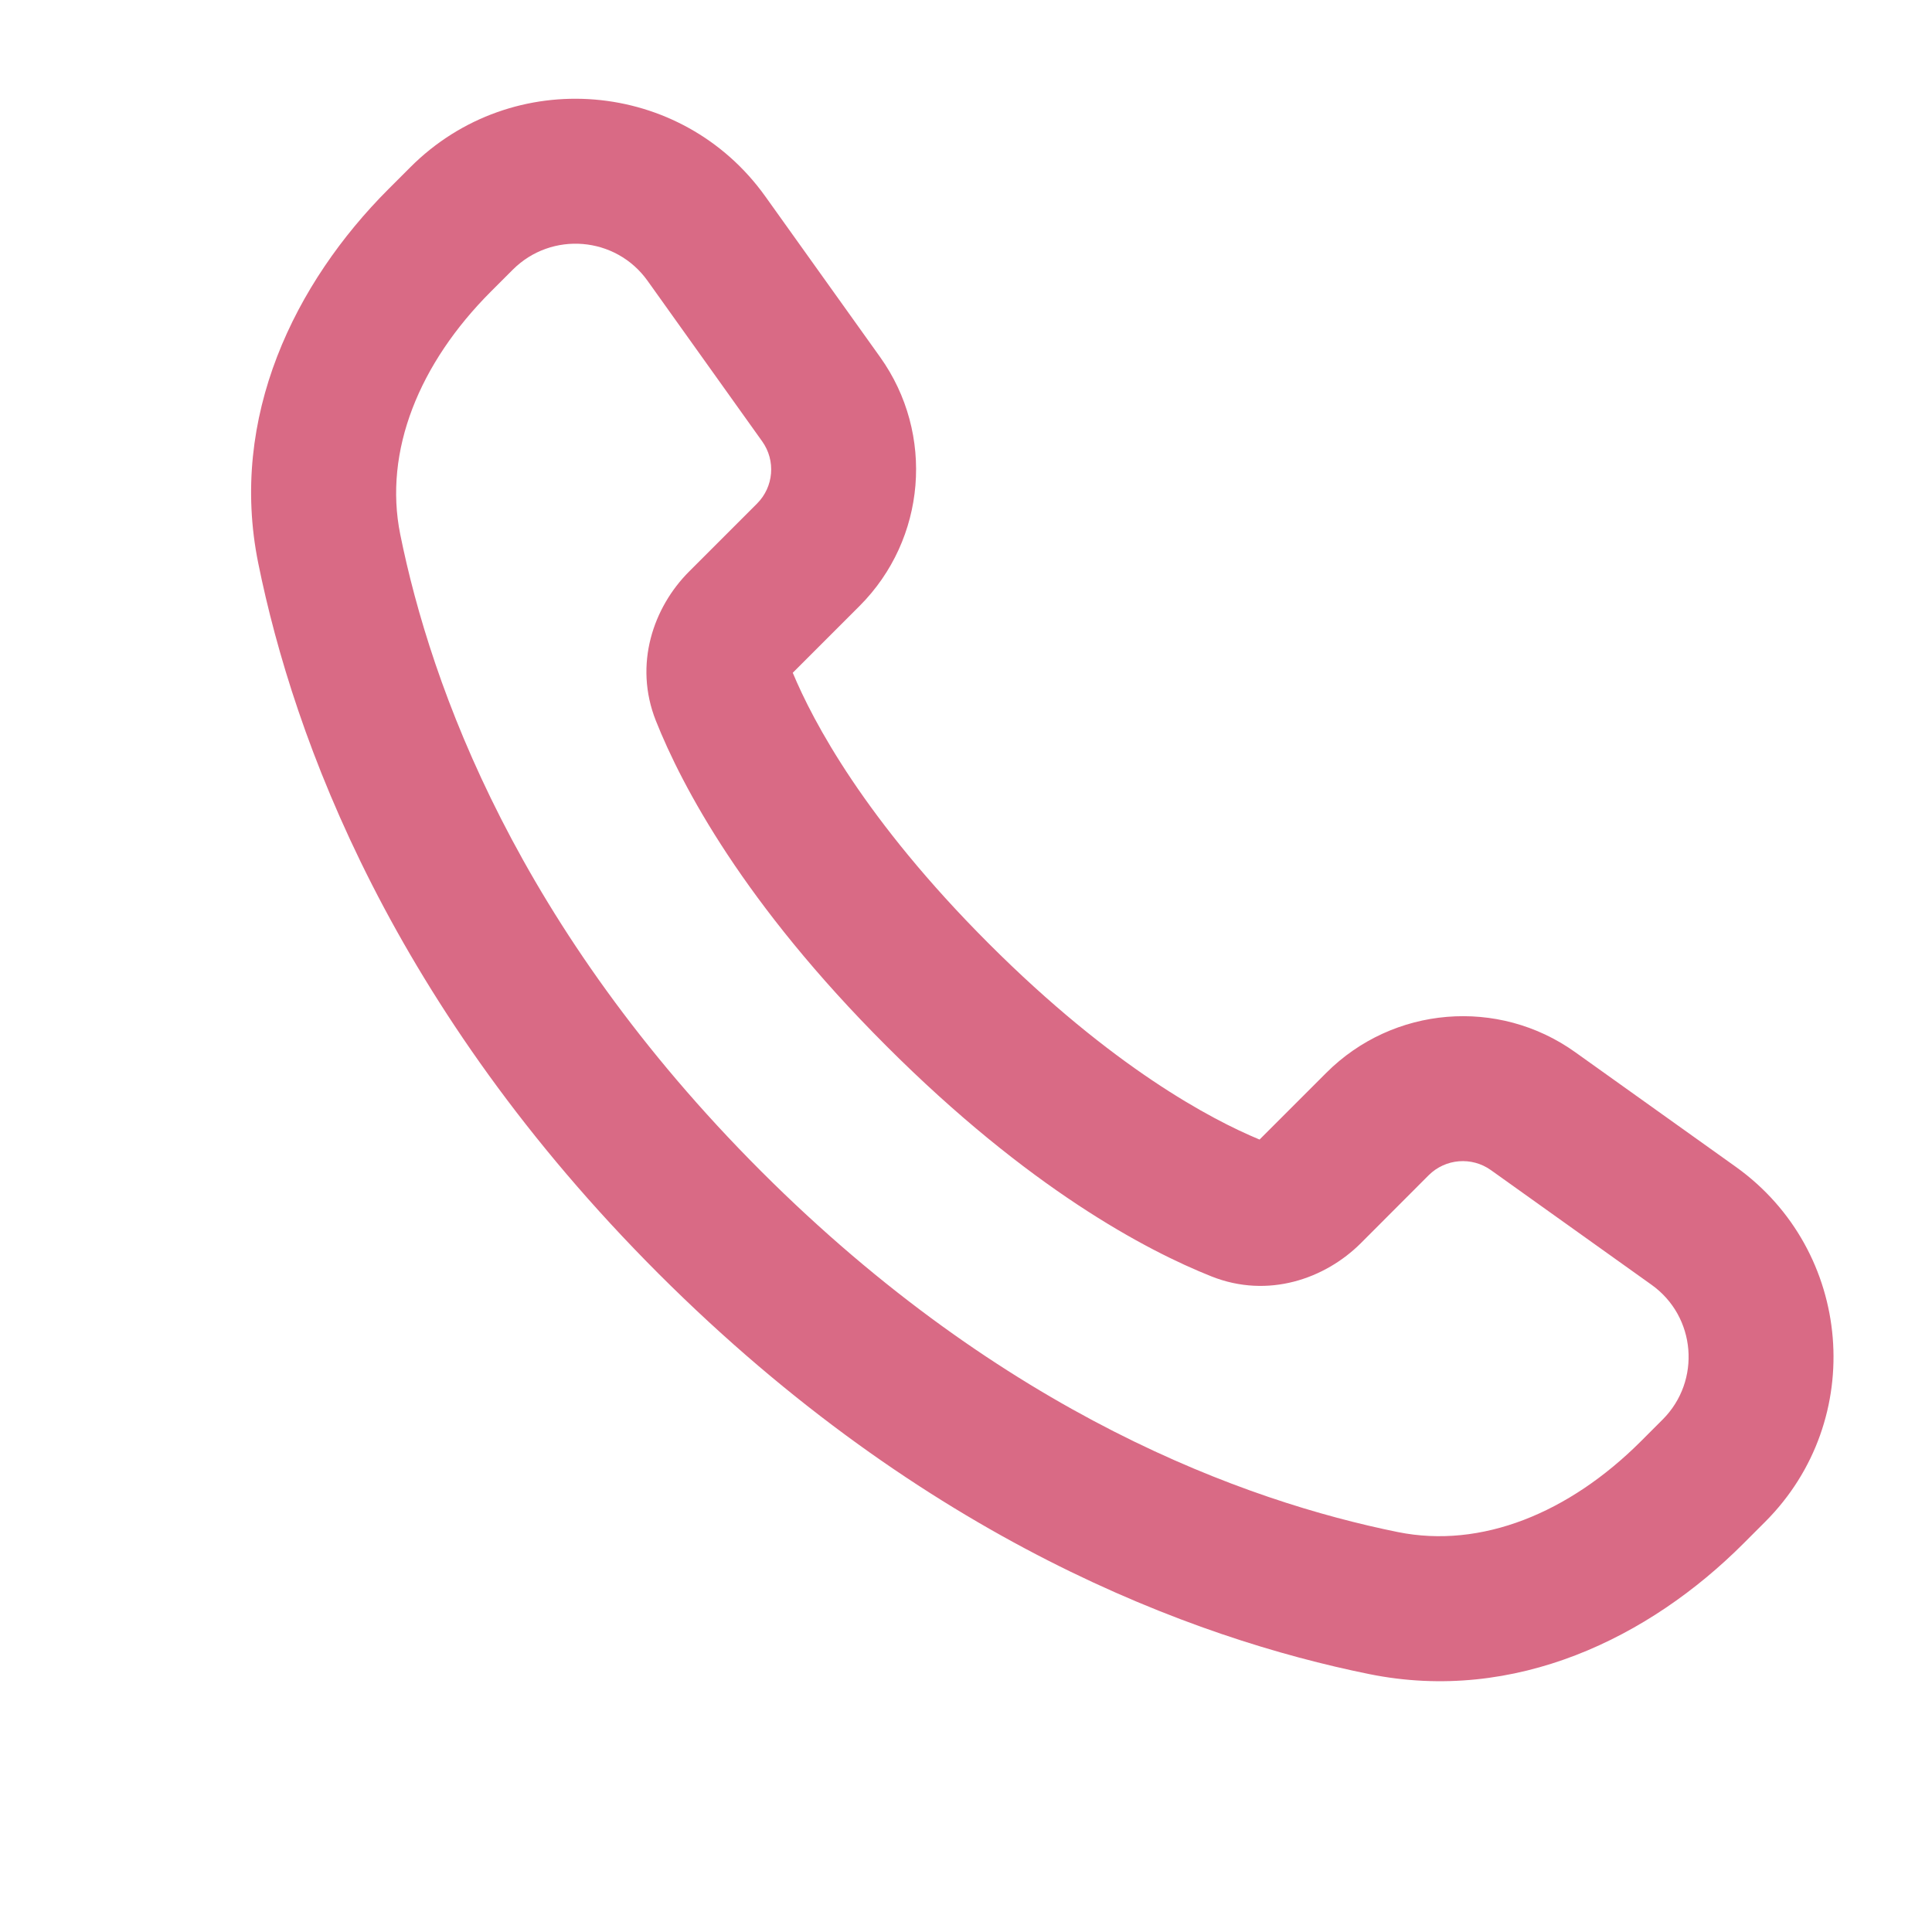
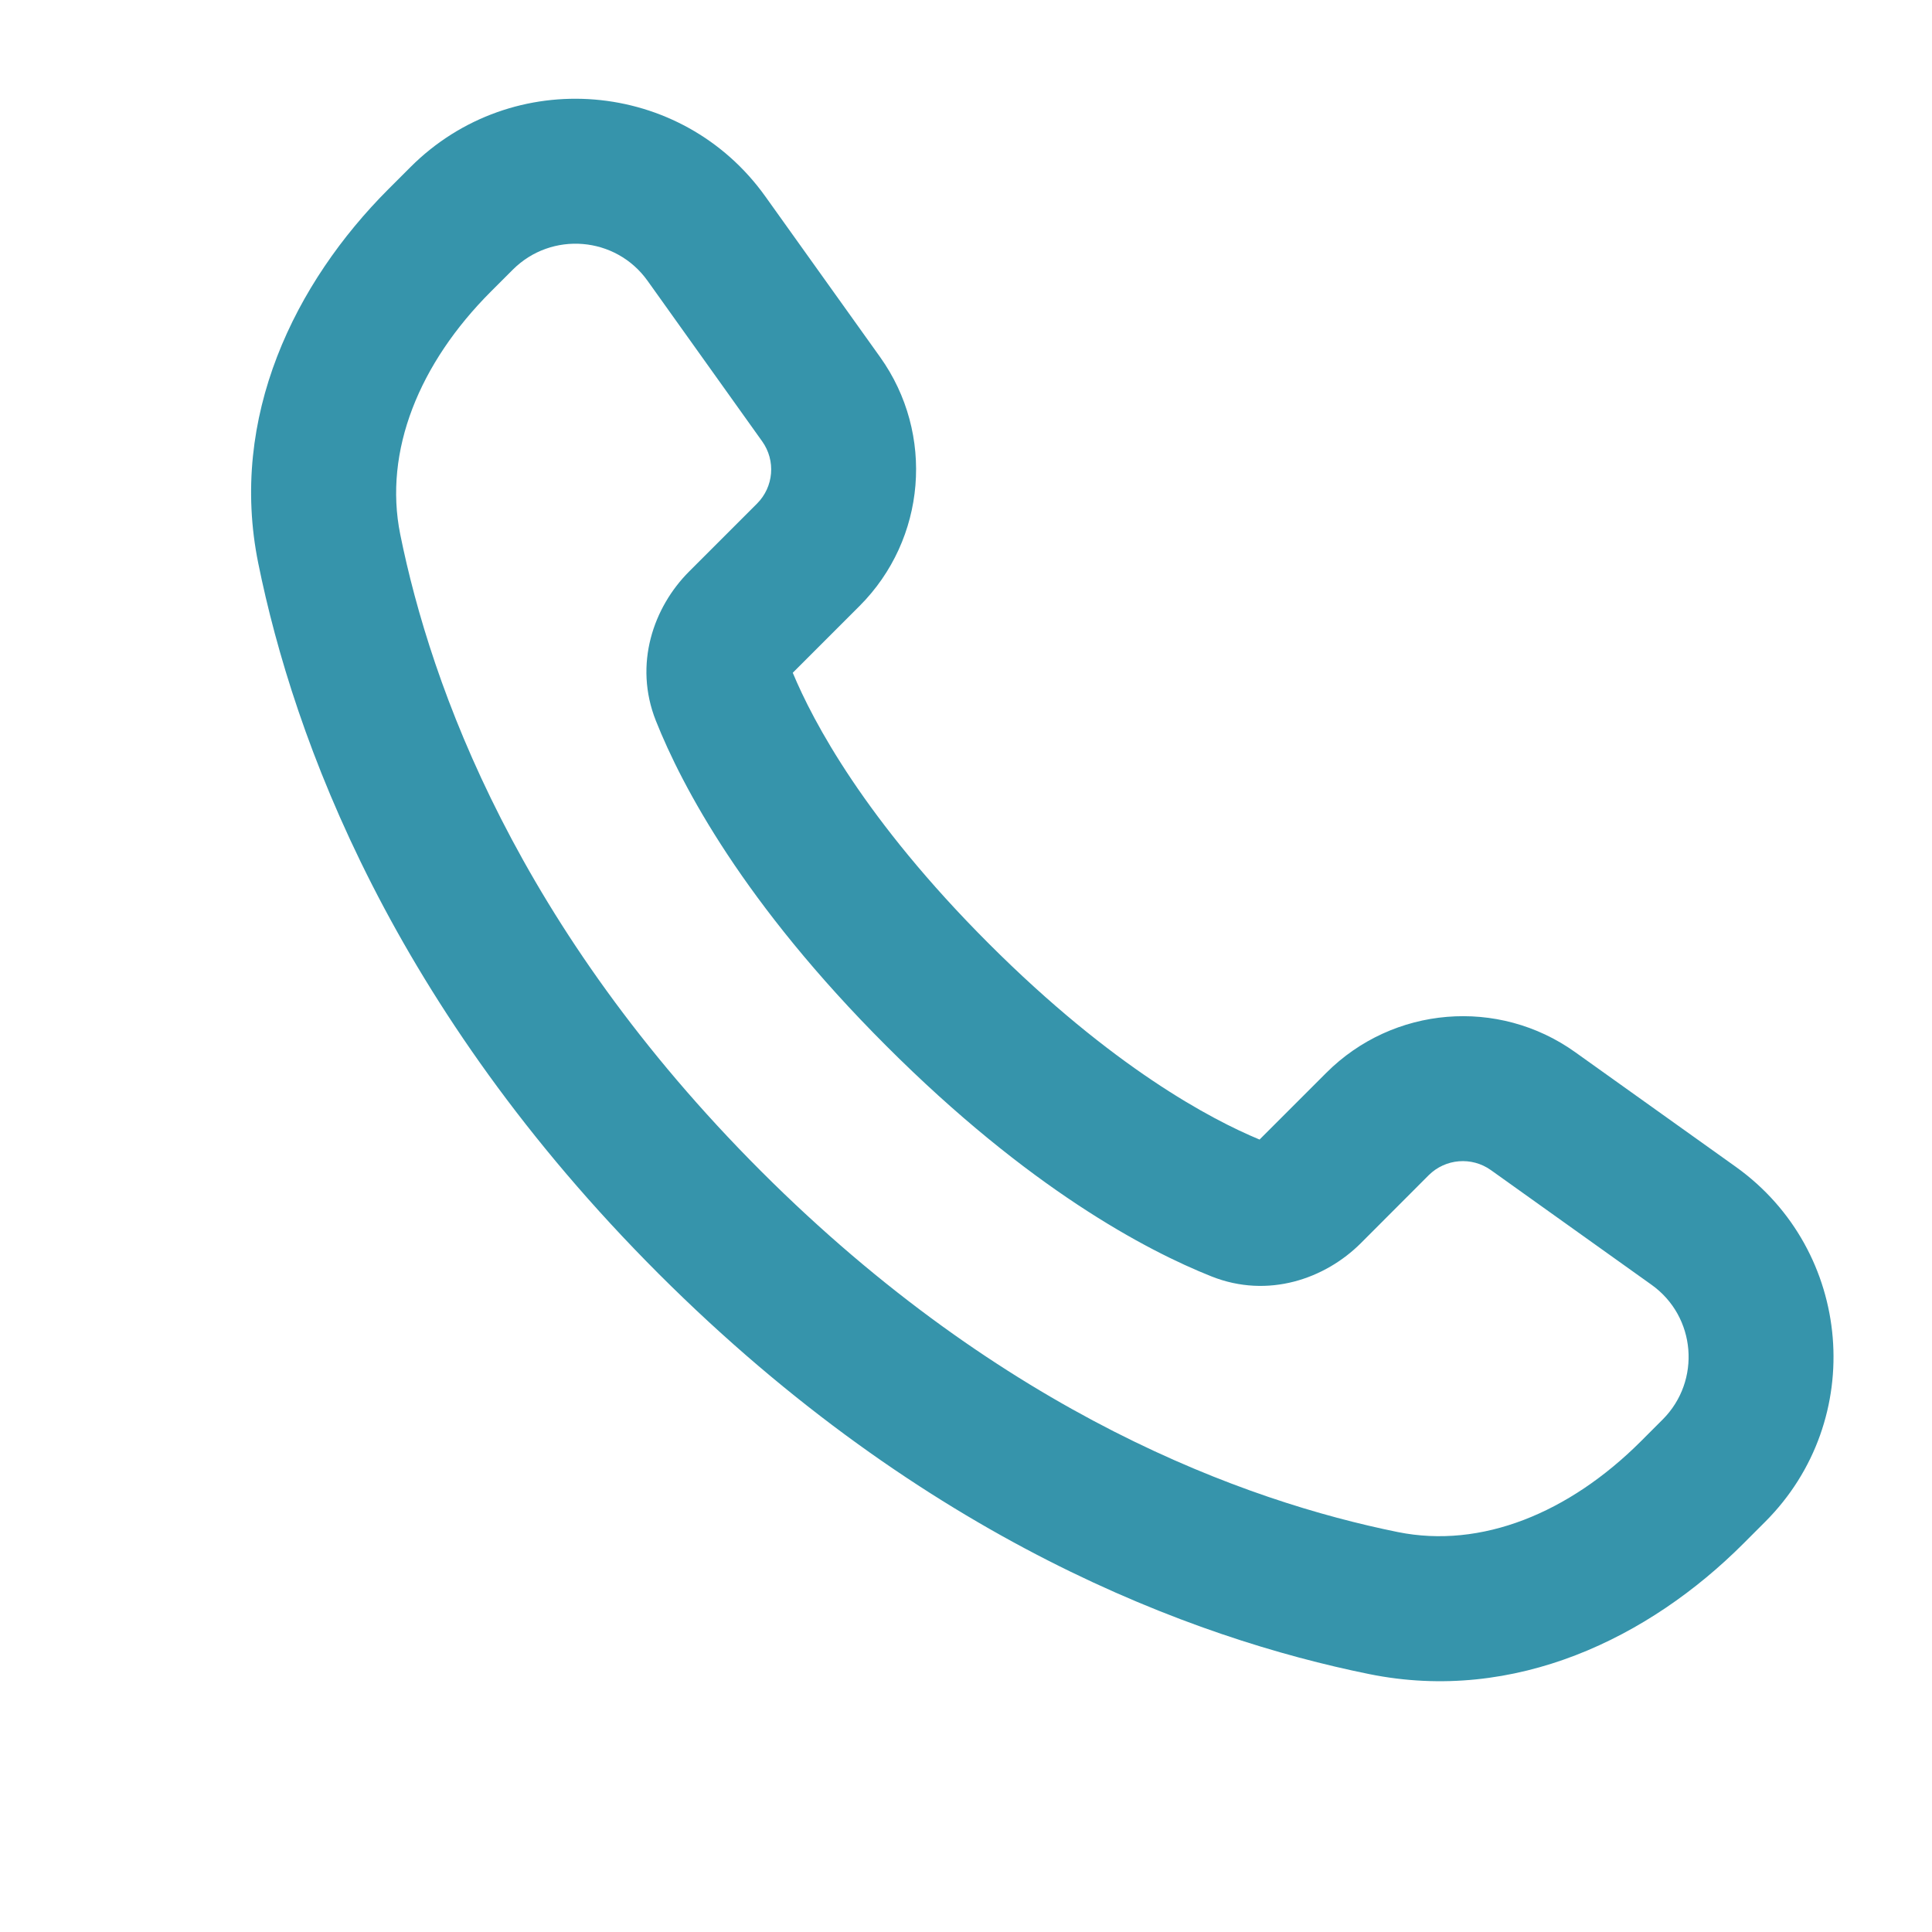
<svg xmlns="http://www.w3.org/2000/svg" preserveAspectRatio="none" overflow="visible" style="display: block;" width="18" height="18" viewBox="0 0 18 18" fill="none">
  <g id="icon / phone">
-     <path id="Vector" fill-rule="evenodd" clip-rule="evenodd" d="M12.756 15.597C11.118 15.265 8.618 14.348 6.136 11.867C3.655 9.385 2.738 6.885 2.406 5.247C2.13 3.887 2.747 2.634 3.62 1.761L3.824 1.557C4.774 0.607 6.35 0.737 7.131 1.831L8.2 3.327C8.711 4.043 8.63 5.024 8.008 5.646L7.386 6.268C7.575 6.722 8.058 7.637 9.212 8.791C10.366 9.945 11.28 10.428 11.735 10.617L12.357 9.995C12.979 9.373 13.96 9.291 14.676 9.803L16.172 10.871C17.265 11.653 17.396 13.229 16.445 14.179L16.241 14.383C15.368 15.256 14.116 15.873 12.756 15.597ZM7.091 10.912C9.358 13.179 11.606 13.987 13.024 14.274C13.801 14.431 14.618 14.097 15.287 13.429L15.491 13.225C15.851 12.864 15.802 12.266 15.387 11.97L13.891 10.902C13.712 10.774 13.467 10.794 13.311 10.949L12.678 11.583C12.346 11.914 11.815 12.102 11.287 11.892C10.679 11.65 9.584 11.072 8.258 9.745C6.931 8.419 6.353 7.324 6.111 6.716C5.901 6.188 6.089 5.656 6.42 5.325L7.053 4.692C7.209 4.536 7.229 4.291 7.101 4.112L6.033 2.616C5.737 2.201 5.139 2.152 4.778 2.512L4.574 2.716C3.906 3.384 3.572 4.202 3.729 4.979C4.016 6.397 4.824 8.645 7.091 10.912Z" fill="#D96A85" />
+     <path id="Vector" fill-rule="evenodd" clip-rule="evenodd" d="M12.756 15.597C11.118 15.265 8.618 14.348 6.136 11.867C3.655 9.385 2.738 6.885 2.406 5.247C2.13 3.887 2.747 2.634 3.62 1.761L3.824 1.557C4.774 0.607 6.35 0.737 7.131 1.831L8.2 3.327C8.711 4.043 8.63 5.024 8.008 5.646L7.386 6.268C7.575 6.722 8.058 7.637 9.212 8.791C10.366 9.945 11.28 10.428 11.735 10.617L12.357 9.995C12.979 9.373 13.96 9.291 14.676 9.803L16.172 10.871C17.265 11.653 17.396 13.229 16.445 14.179L16.241 14.383C15.368 15.256 14.116 15.873 12.756 15.597ZM7.091 10.912C9.358 13.179 11.606 13.987 13.024 14.274C13.801 14.431 14.618 14.097 15.287 13.429L15.491 13.225C15.851 12.864 15.802 12.266 15.387 11.97L13.891 10.902C13.712 10.774 13.467 10.794 13.311 10.949L12.678 11.583C12.346 11.914 11.815 12.102 11.287 11.892C10.679 11.65 9.584 11.072 8.258 9.745C6.931 8.419 6.353 7.324 6.111 6.716C5.901 6.188 6.089 5.656 6.42 5.325L7.053 4.692C7.209 4.536 7.229 4.291 7.101 4.112L6.033 2.616C5.737 2.201 5.139 2.152 4.778 2.512L4.574 2.716C3.906 3.384 3.572 4.202 3.729 4.979C4.016 6.397 4.824 8.645 7.091 10.912Z" fill="#3694AB" />
  </g>
</svg>
